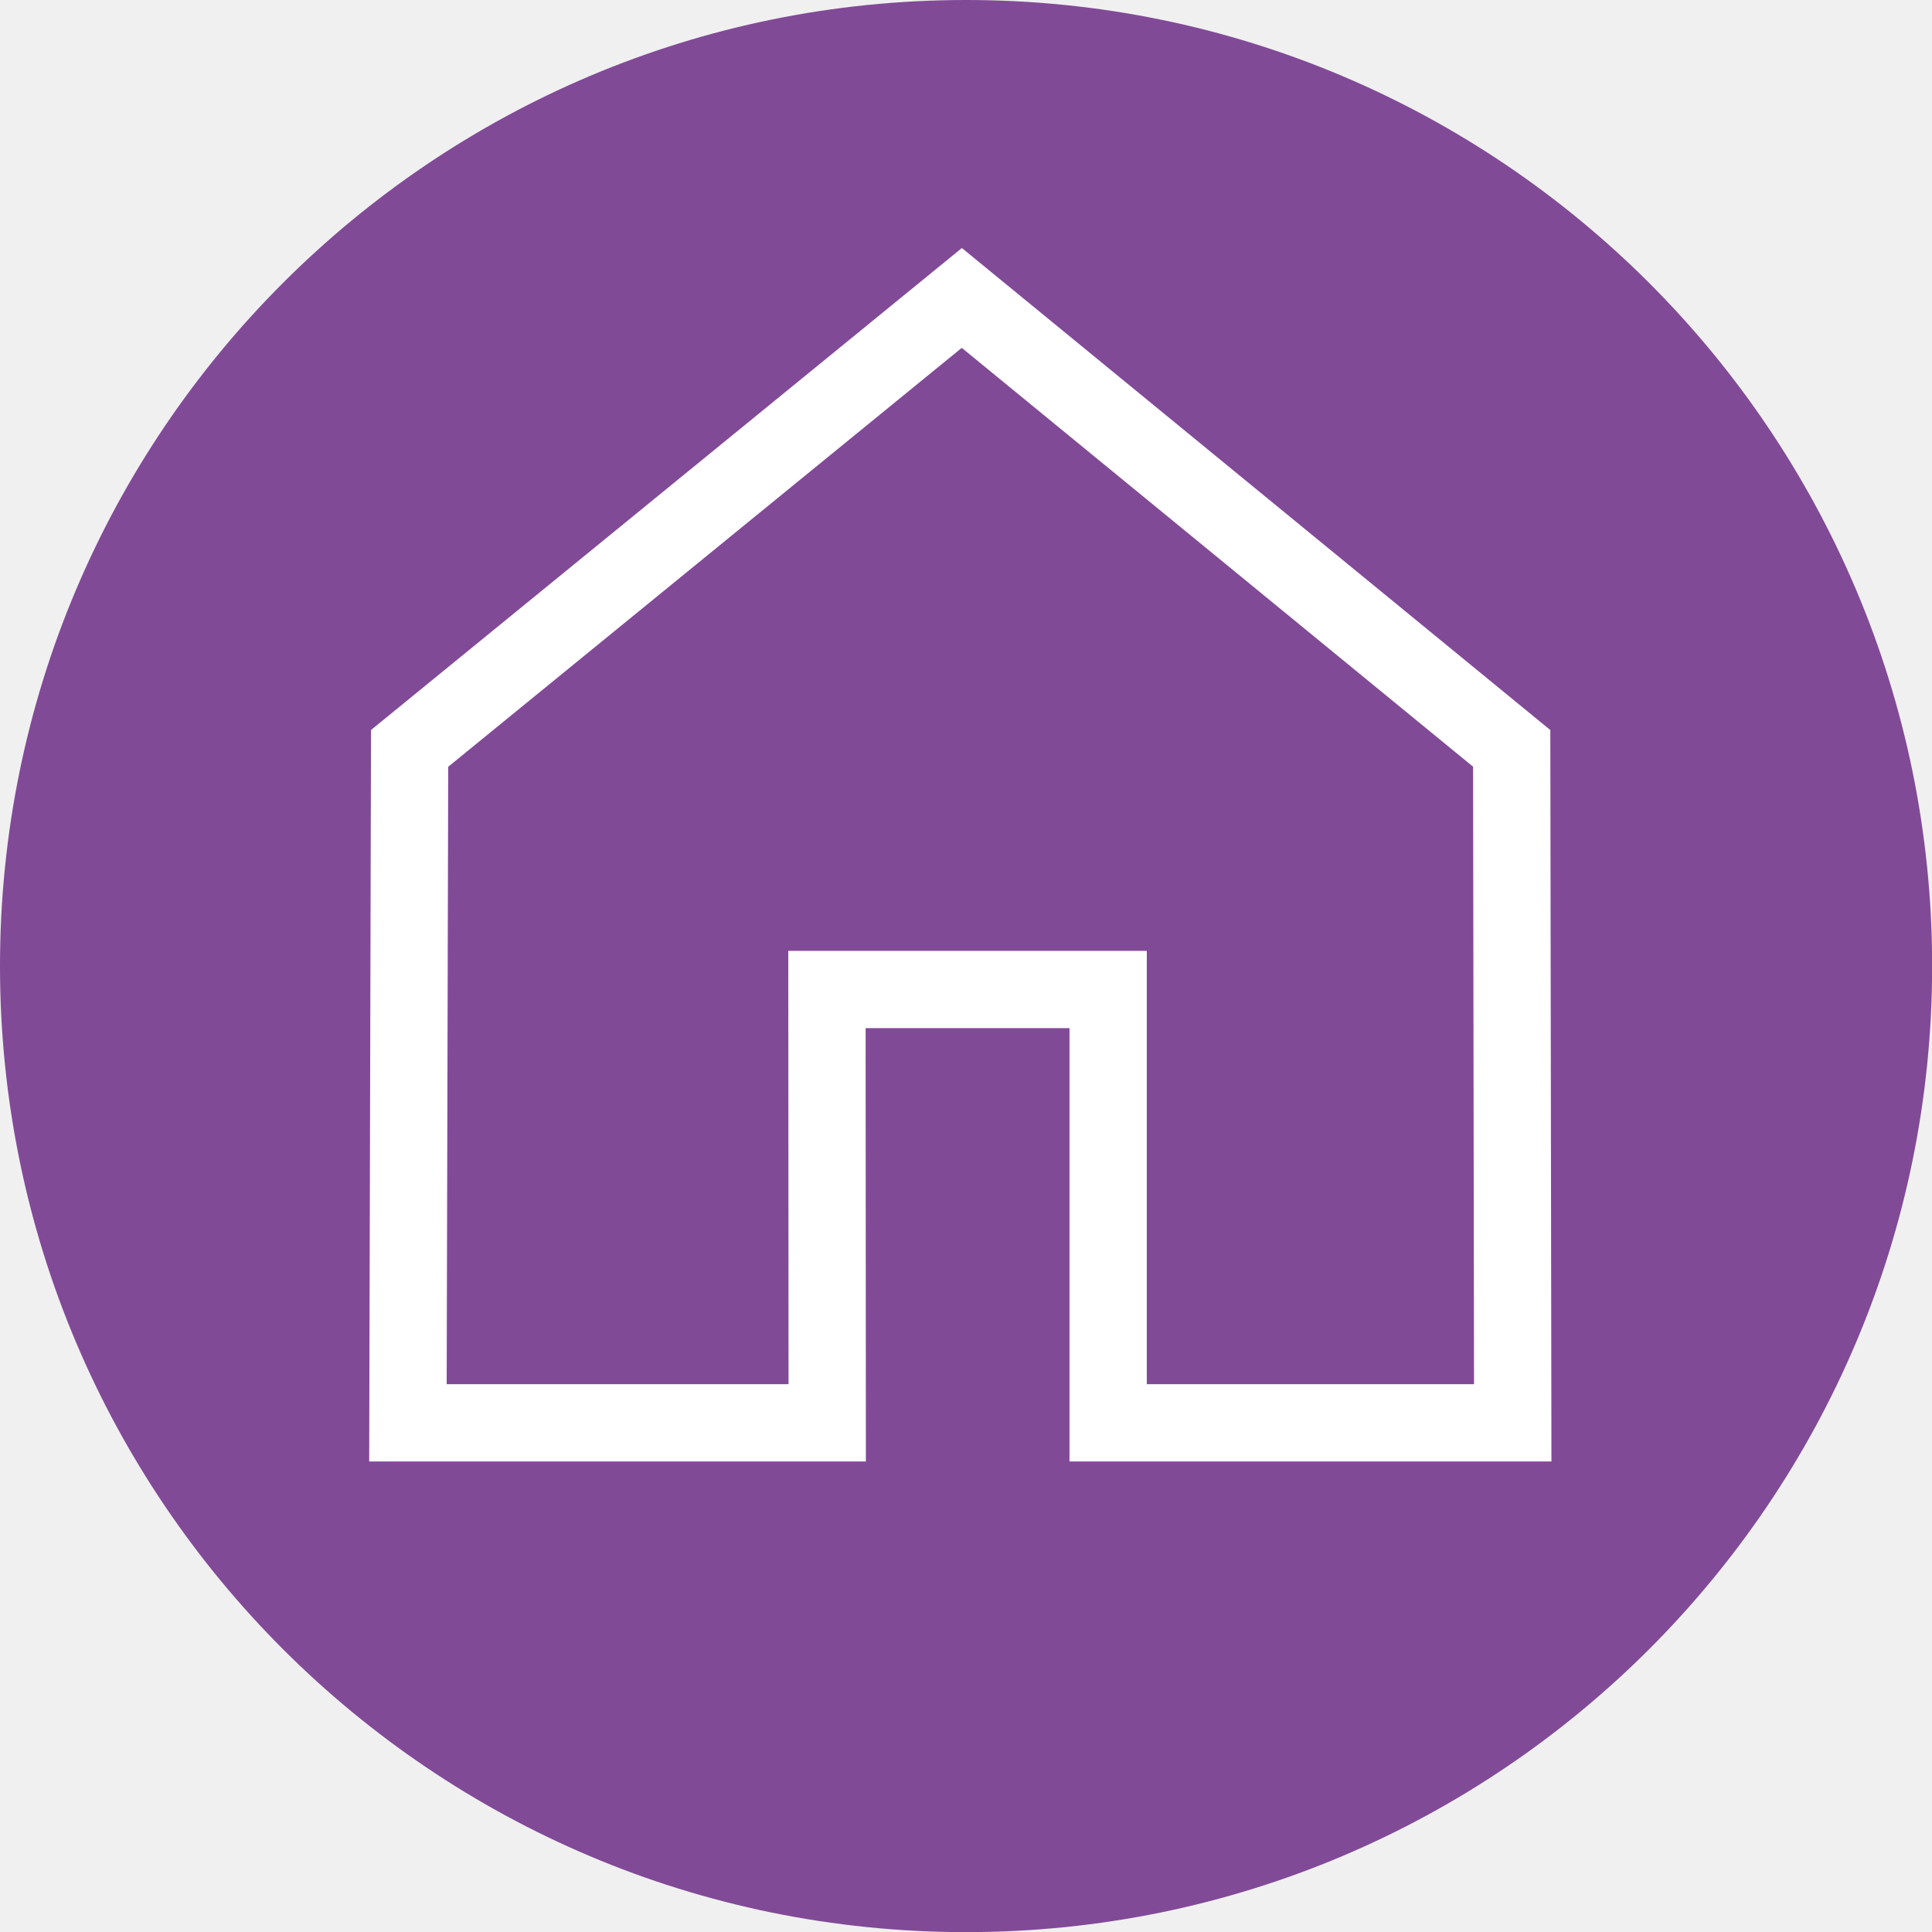
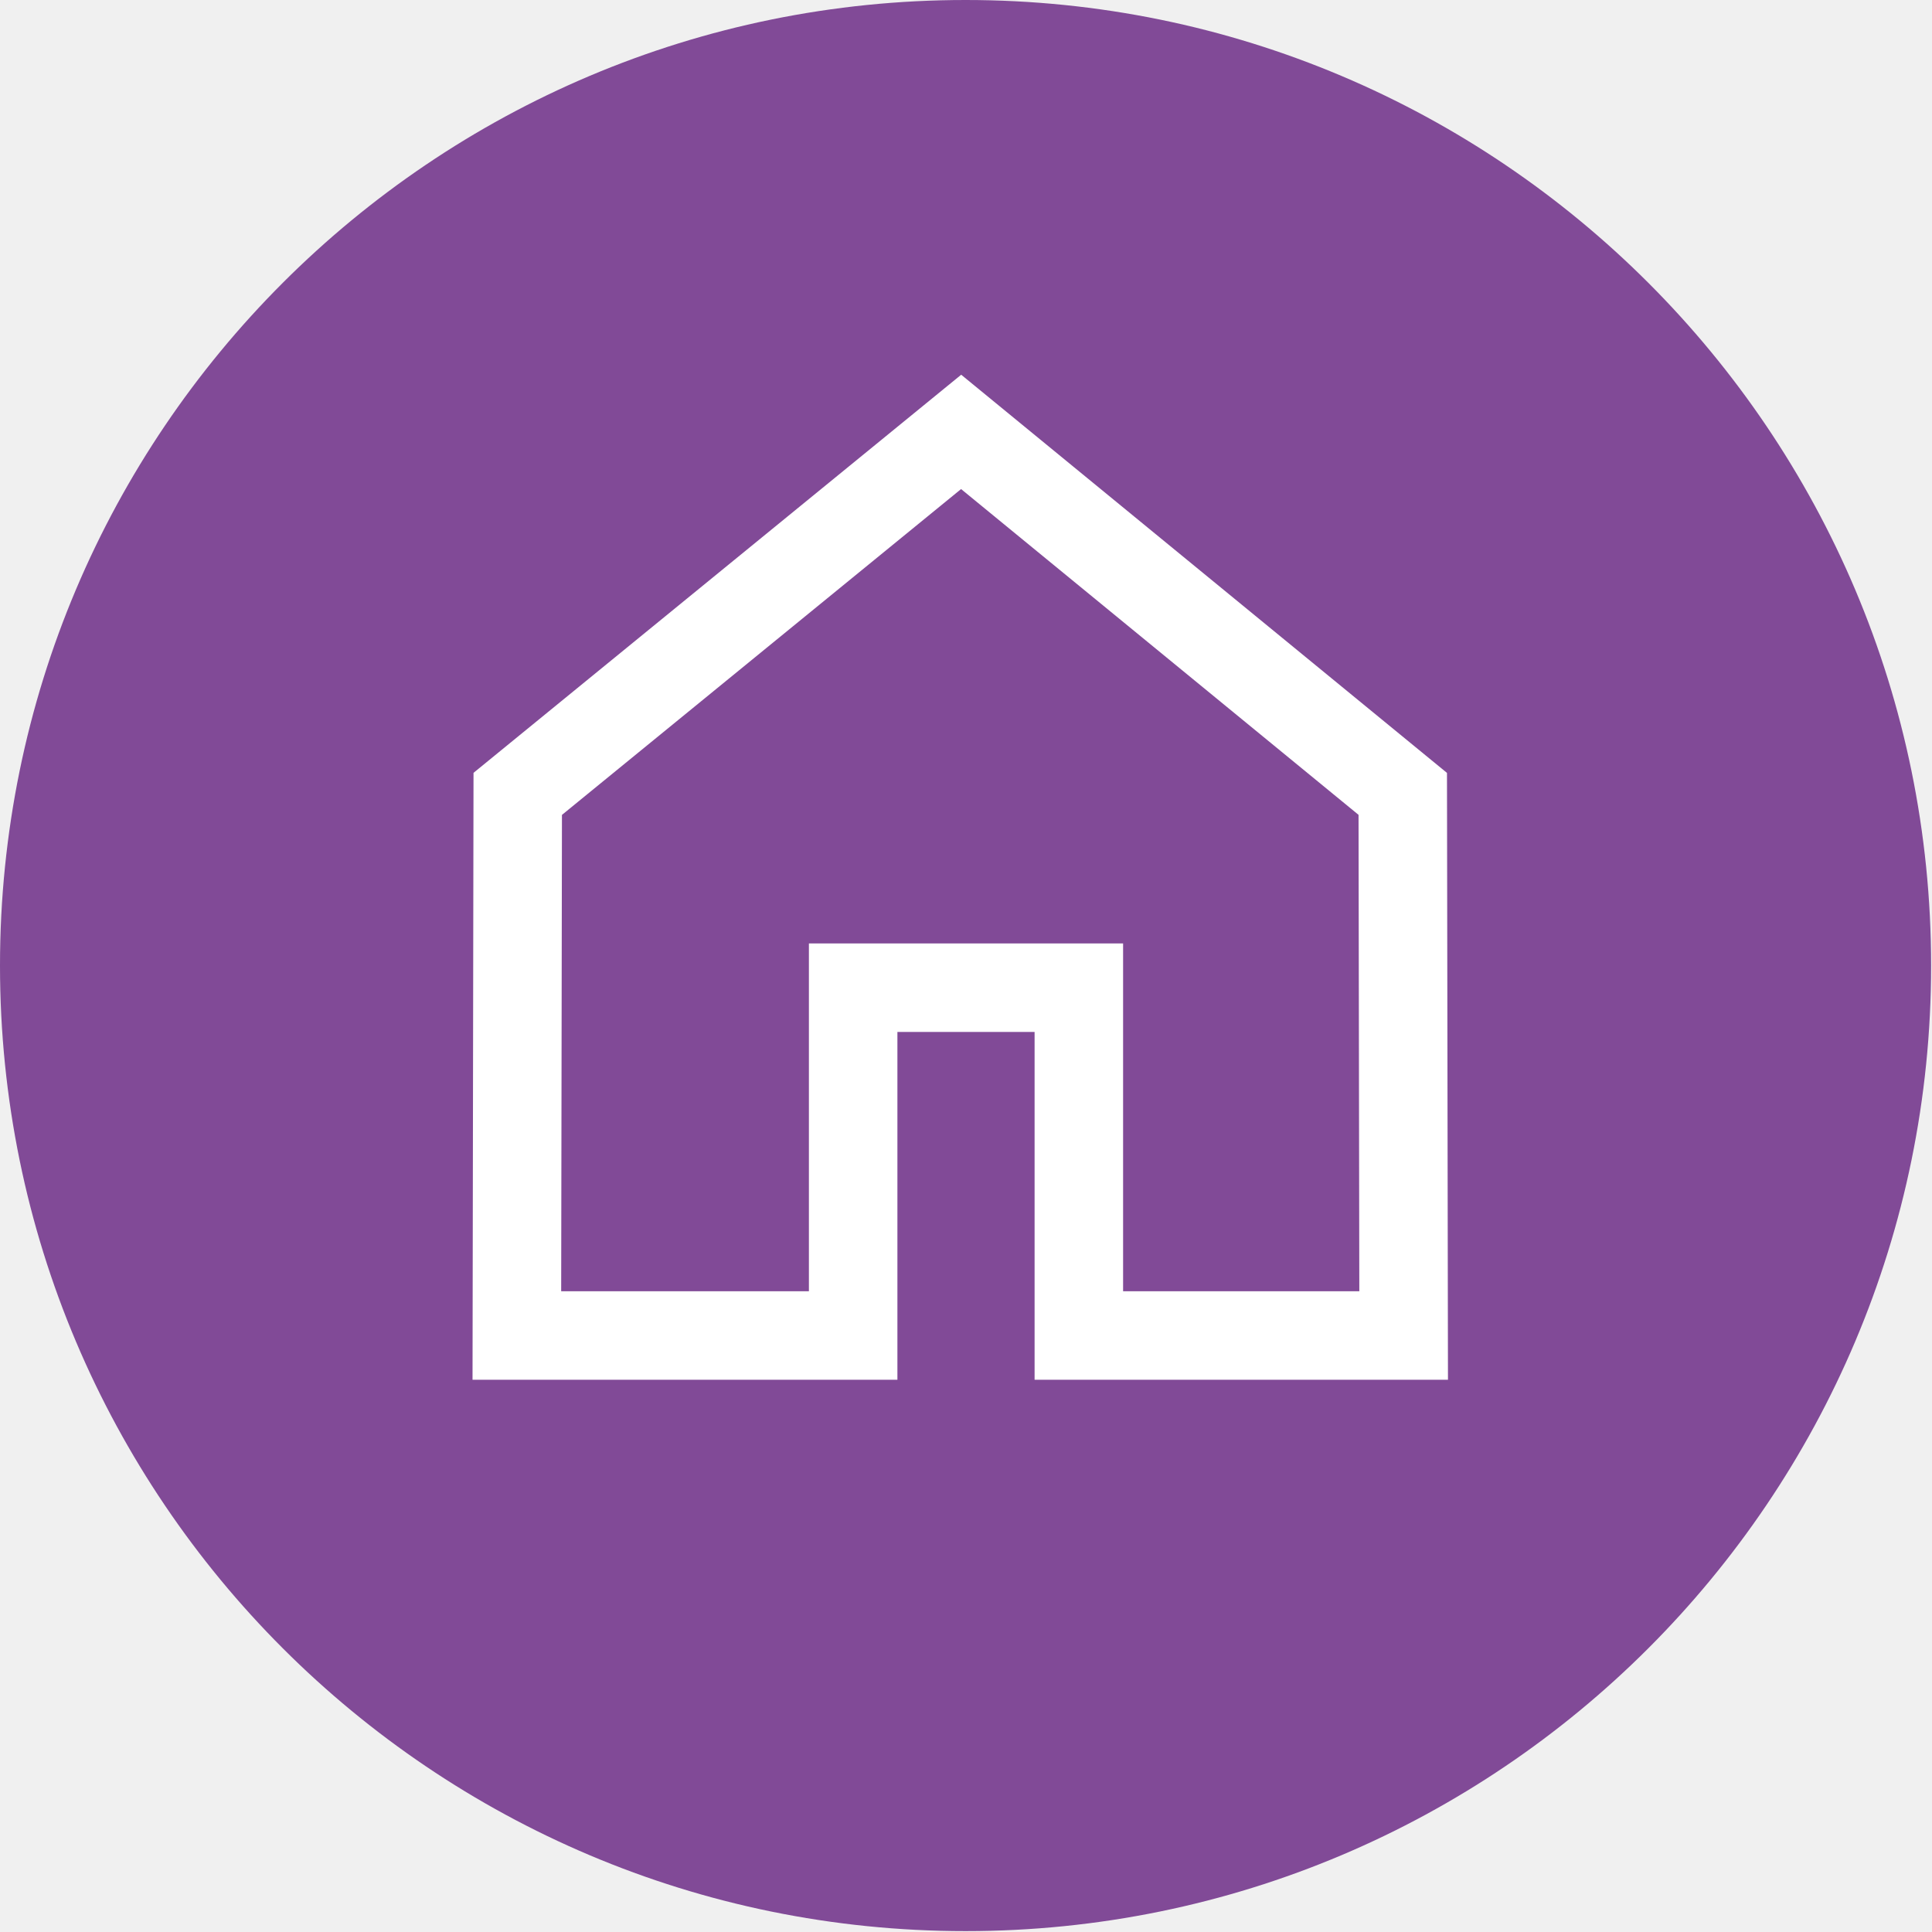
- <svg xmlns="http://www.w3.org/2000/svg" id="Layer_1" data-name="Layer 1" viewBox="0 0 149.99 149.99">
-   <circle cx="75" cy="75" r="75" style="fill:#814a97" />
-   <polygon points="31.67 110.46 31.8 58.1 74.67 23.13 117.36 58.1 117.44 110.46 86.03 110.46 86.03 76.82 64.2 76.82 64.22 110.46 31.67 110.46" style="fill:none;stroke:#fff;stroke-linecap:square;stroke-width:6px" />
+ <svg xmlns="http://www.w3.org/2000/svg" id="Layer_1" data-name="Layer 1" viewBox="0 0 21.83 21.83">
+   <defs>
+     <style>.cls-1{fill:#814a97;}.cls-2{fill:none;stroke:#fff;stroke-linecap:square;}</style>
+   </defs>
+   <circle class="cls-1" cx="10.91" cy="10.91" r="10.91" />
+   <polygon class="cls-2" points="5.84 15.09 5.85 8.97 10.86 4.88 15.85 8.97 15.86 15.09 12.19 15.09 12.19 11.16 9.64 11.16 9.64 15.09 5.84 15.09" />
</svg>
